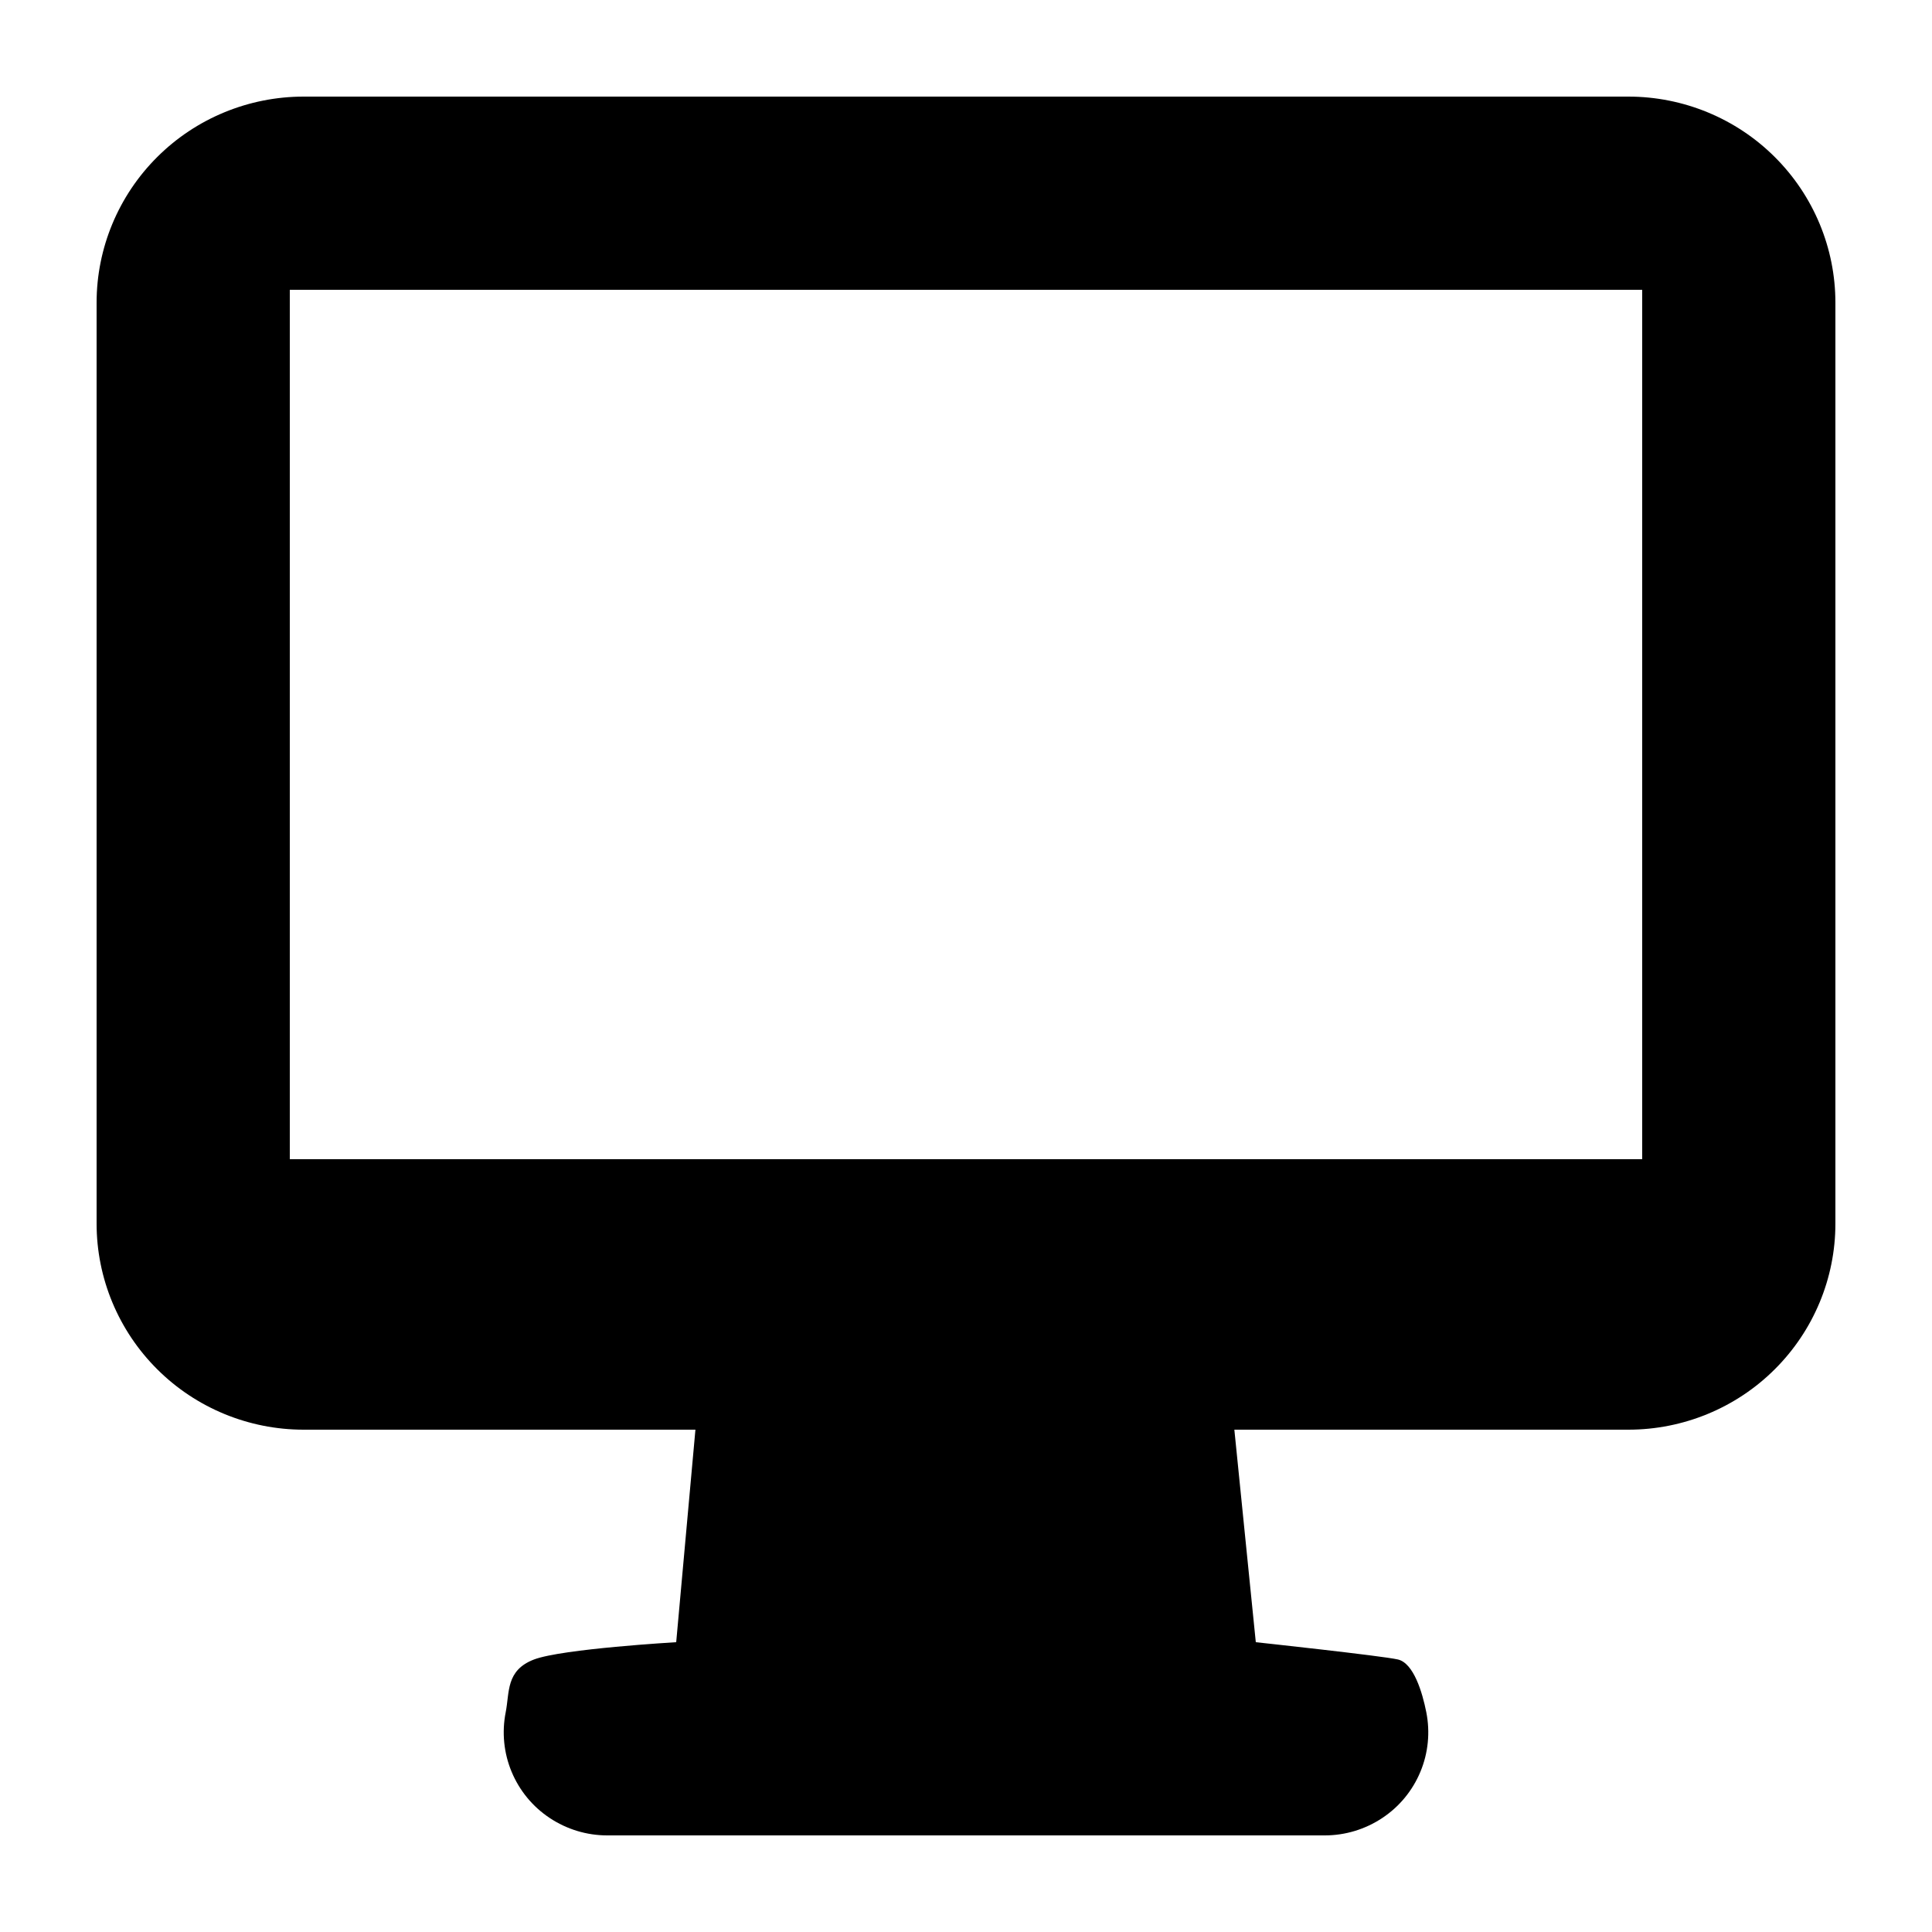
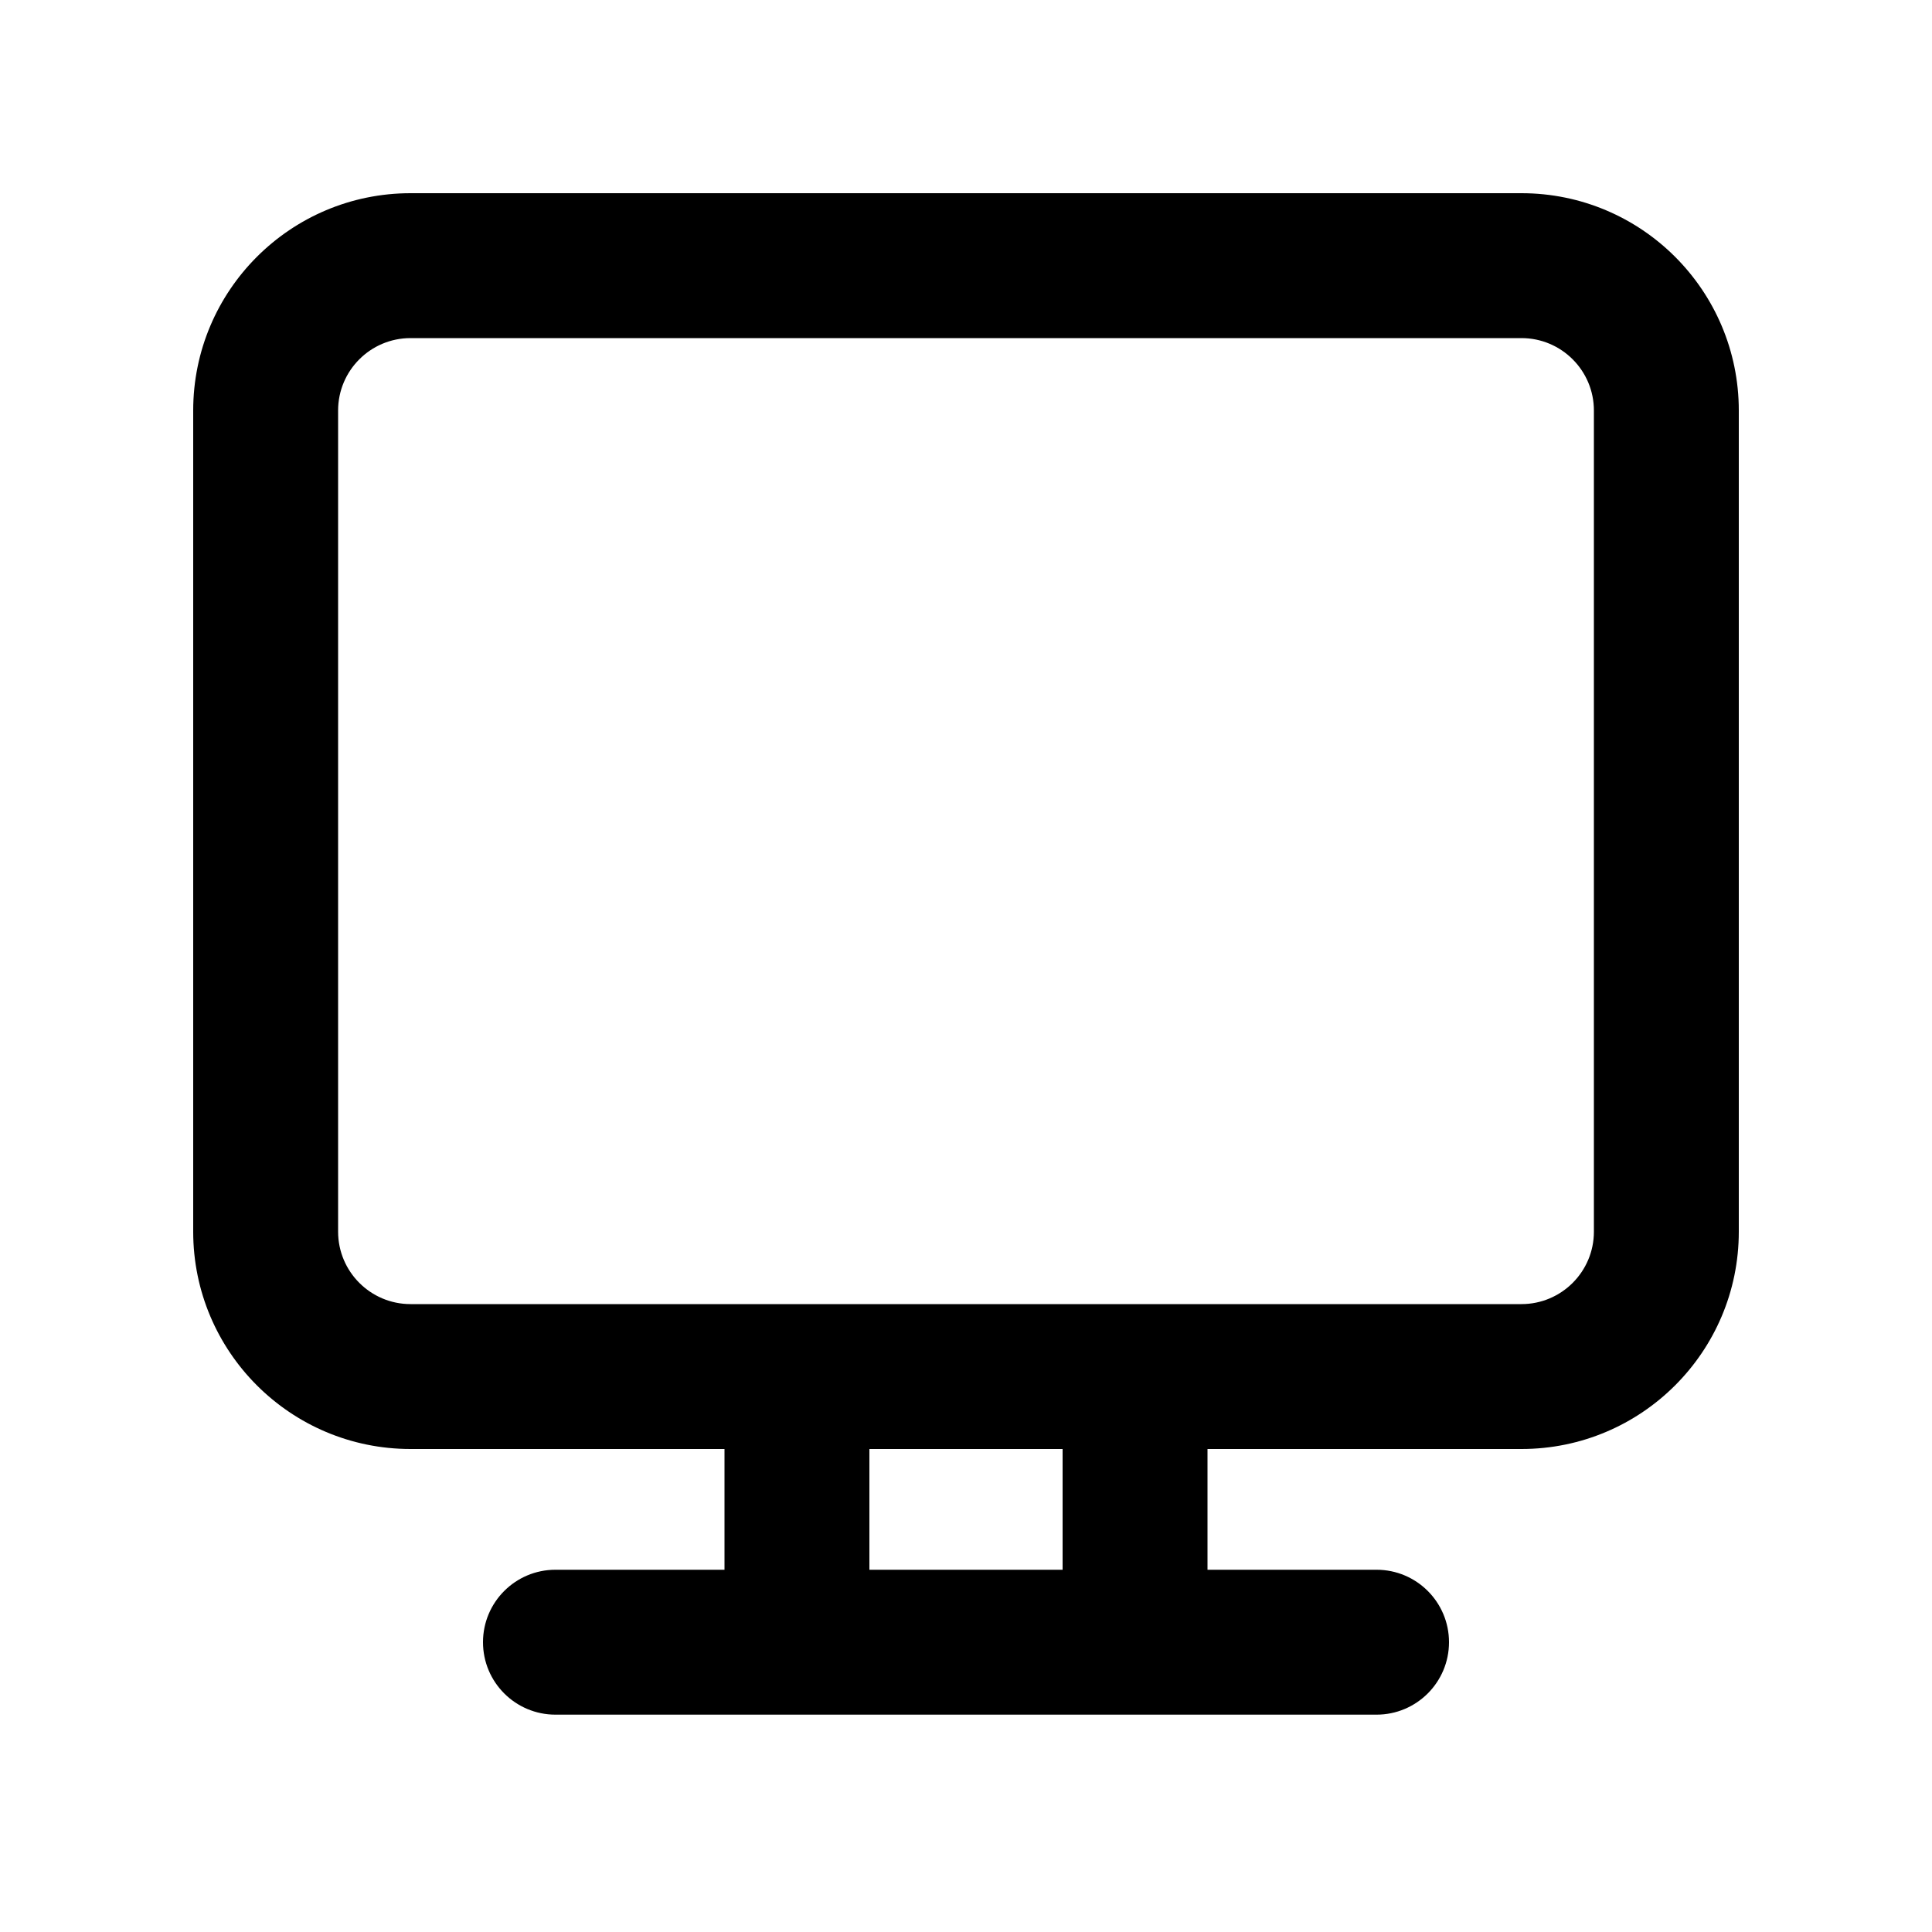
<svg xmlns="http://www.w3.org/2000/svg" viewBox="0 0 20 20" id="icon">
-   <path fill-rule="evenodd" d="M1 3.133C1 2.568 1.226 2.025 1.628 1.625C2.029 1.225 2.575 1 3.143 1H16.857C17.425 1 17.971 1.225 18.372 1.625C18.774 2.025 19 2.568 19 3.133V12.667C19 13.232 18.774 13.775 18.372 14.175C17.971 14.575 17.425 14.8 16.857 14.8H12.778L13 17C13 17 14.309 17.141 14.472 17.179C14.634 17.218 14.724 17.518 14.765 17.725C14.806 17.932 14.785 18.147 14.704 18.341C14.623 18.536 14.486 18.703 14.309 18.82C14.133 18.937 13.926 19 13.714 19H6.286C6.074 19 5.867 18.937 5.691 18.82C5.514 18.703 5.377 18.536 5.296 18.341C5.215 18.147 5.194 17.932 5.235 17.725C5.276 17.518 5.235 17.291 5.528 17.179C5.821 17.068 7 17 7 17L7.199 14.8H3.143C2.575 14.8 2.029 14.575 1.628 14.175C1.226 13.775 1 13.232 1 12.667V3.133ZM3 12V3H17V12H3Z" />
+   <path fill-rule="evenodd" d="M2 4.25A2.25 2.25 0 0 1 4.25 2h11.5A2.25 2.25 0 0 1 18 4.25v8.5A2.25 2.25 0 0 1 15.75 15H12.5v1.25h1.75a.75.75 0 0 1 0 1.5h-8.5a.75.75 0 0 1 0-1.5H7.5V15H4.25A2.25 2.25 0 0 1 2 12.75v-8.5ZM4.25 3.5a.75.75 0 0 0-.75.75v8.5c0 .414.336.75.75.75h11.5a.75.75 0 0 0 .75-.75v-8.5a.75.75 0 0 0-.75-.75H4.25ZM9 15v1.25h2V15H9Z" clip-rule="evenodd" />
</svg>
